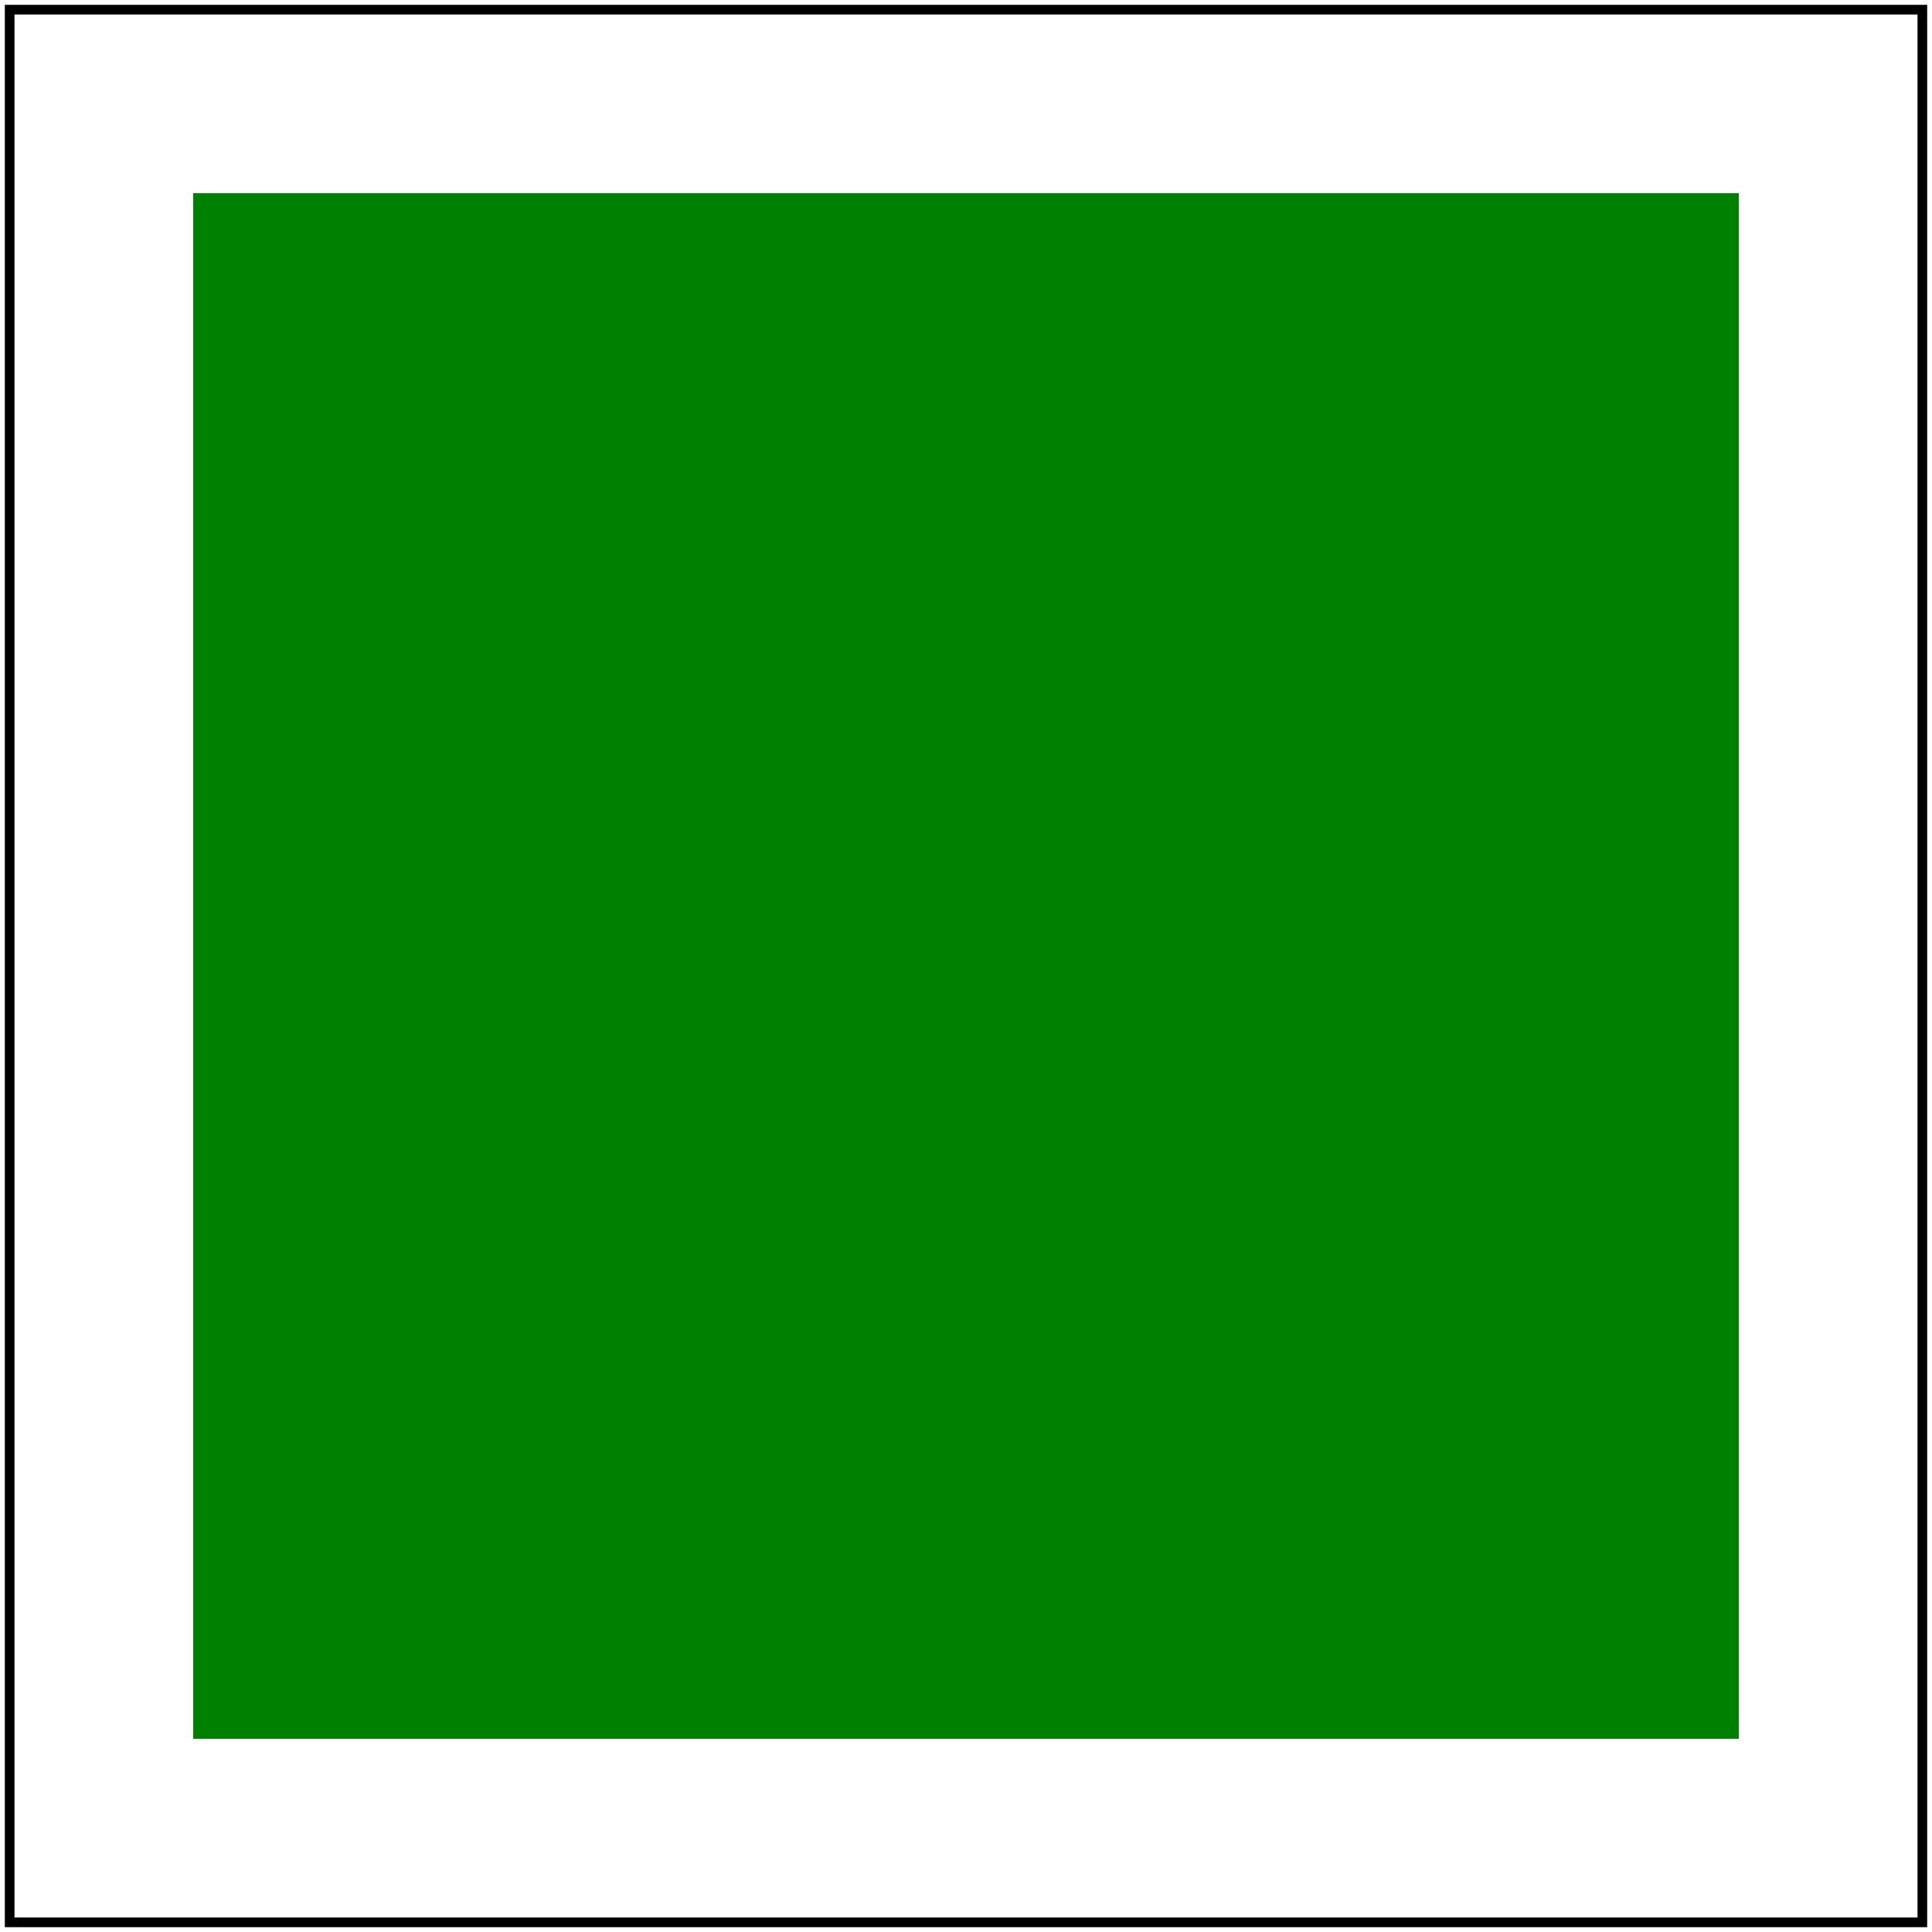
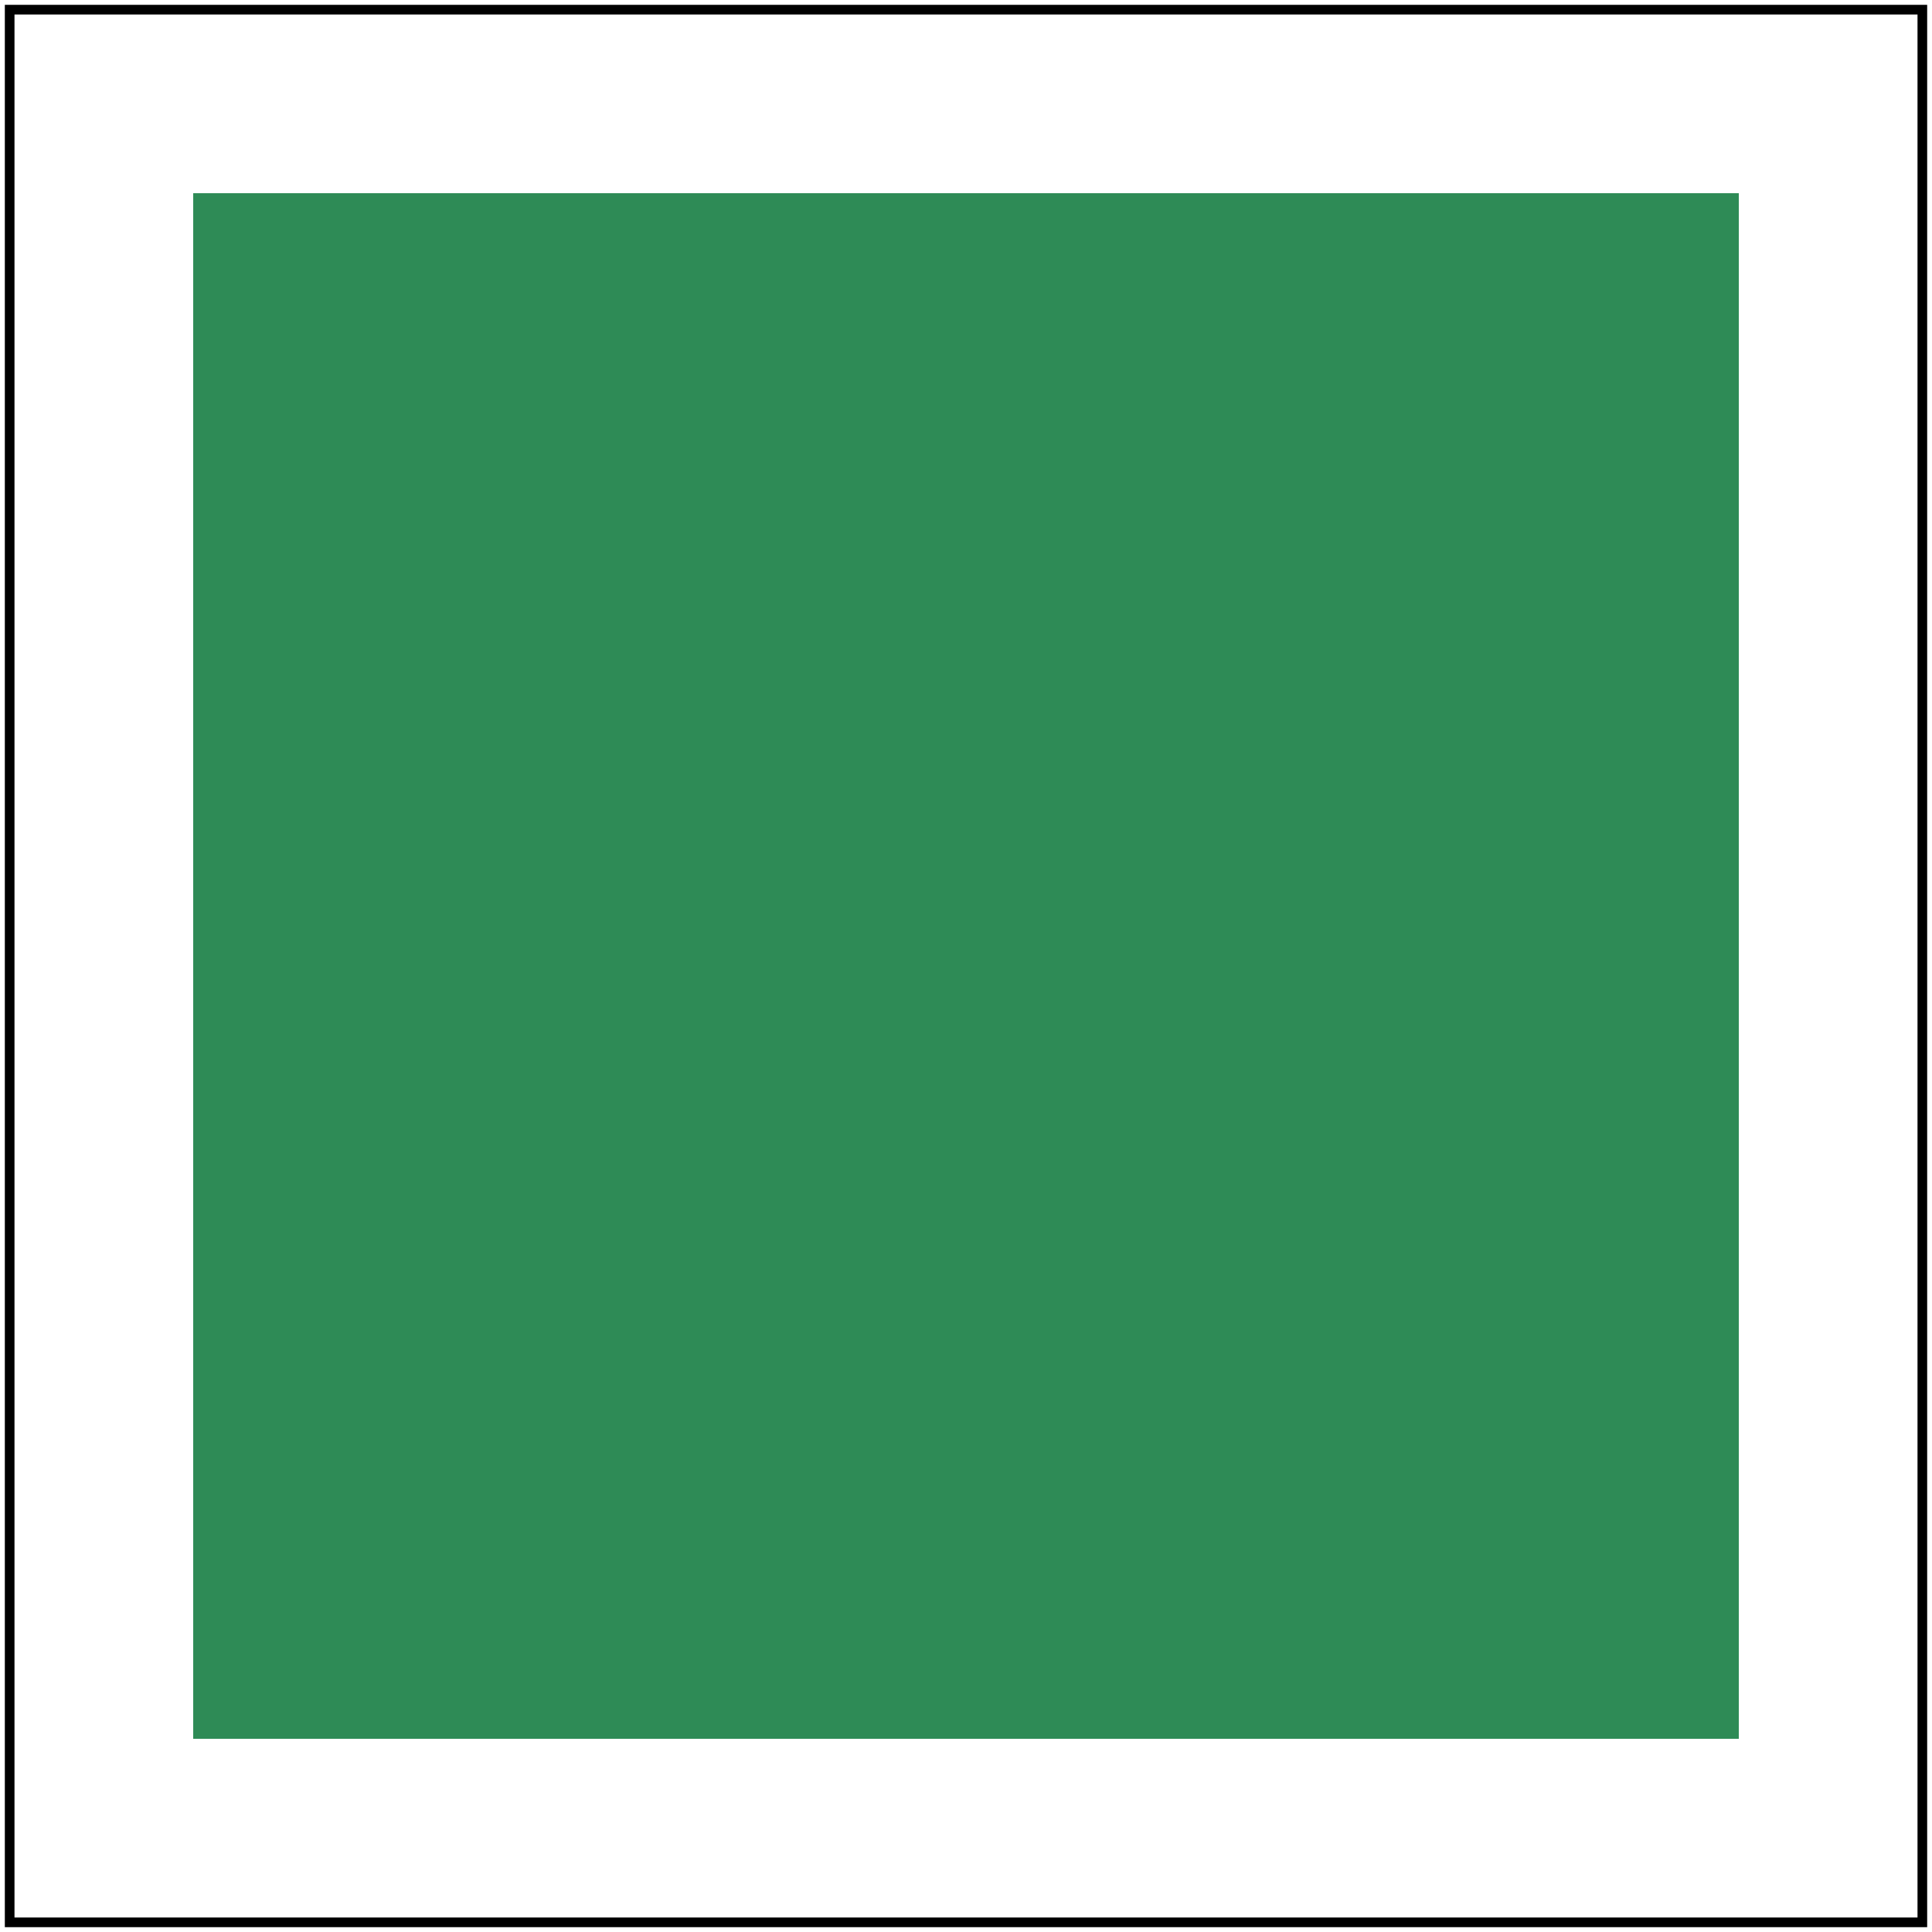
<svg xmlns="http://www.w3.org/2000/svg" id="svg1" viewBox="0 0 200 200">
  <filter id="filter1">
-     <feFlood flood-color="green" />
+     <feFlood flood-color="seagreen" />
    <feComposite operator="in" in2="SourceGraphic" />
  </filter>
  <rect id="rect1" x="20" y="20" width="160" height="160" fill="red" filter="url(#filter1)" />
  <rect id="frame" x="1" y="1" width="198" height="198" fill="none" stroke="black" />
</svg>
